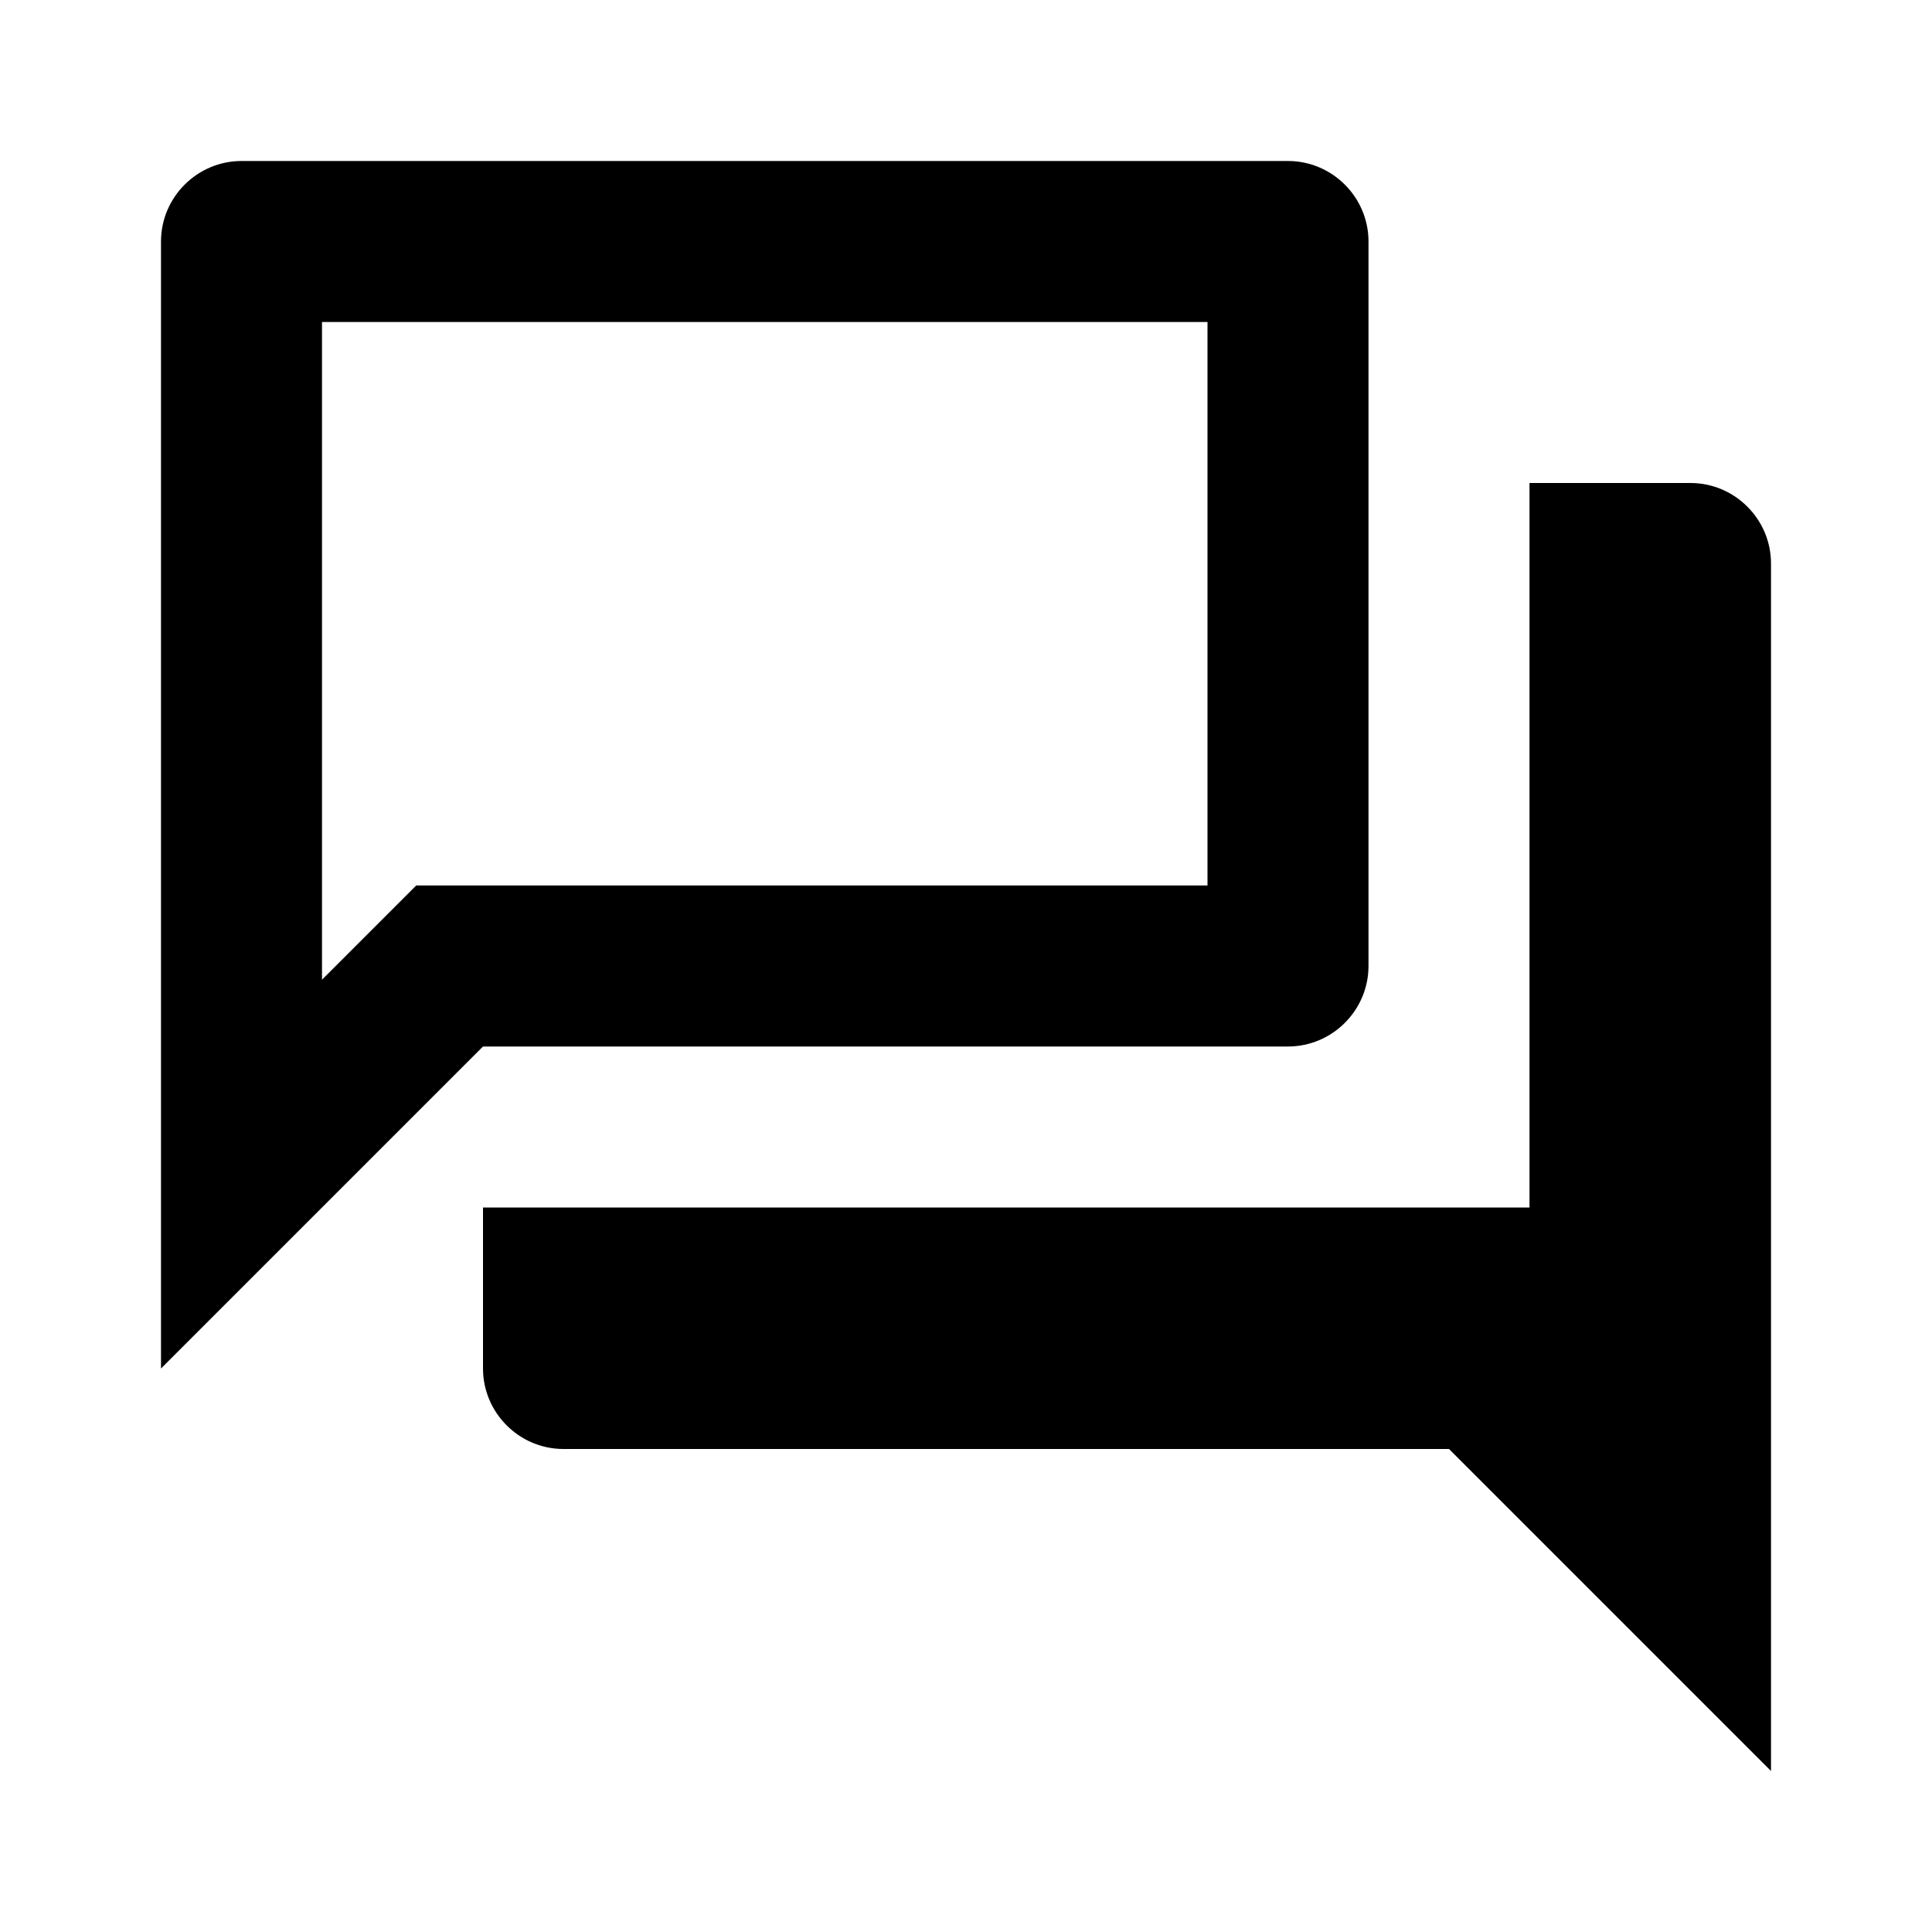
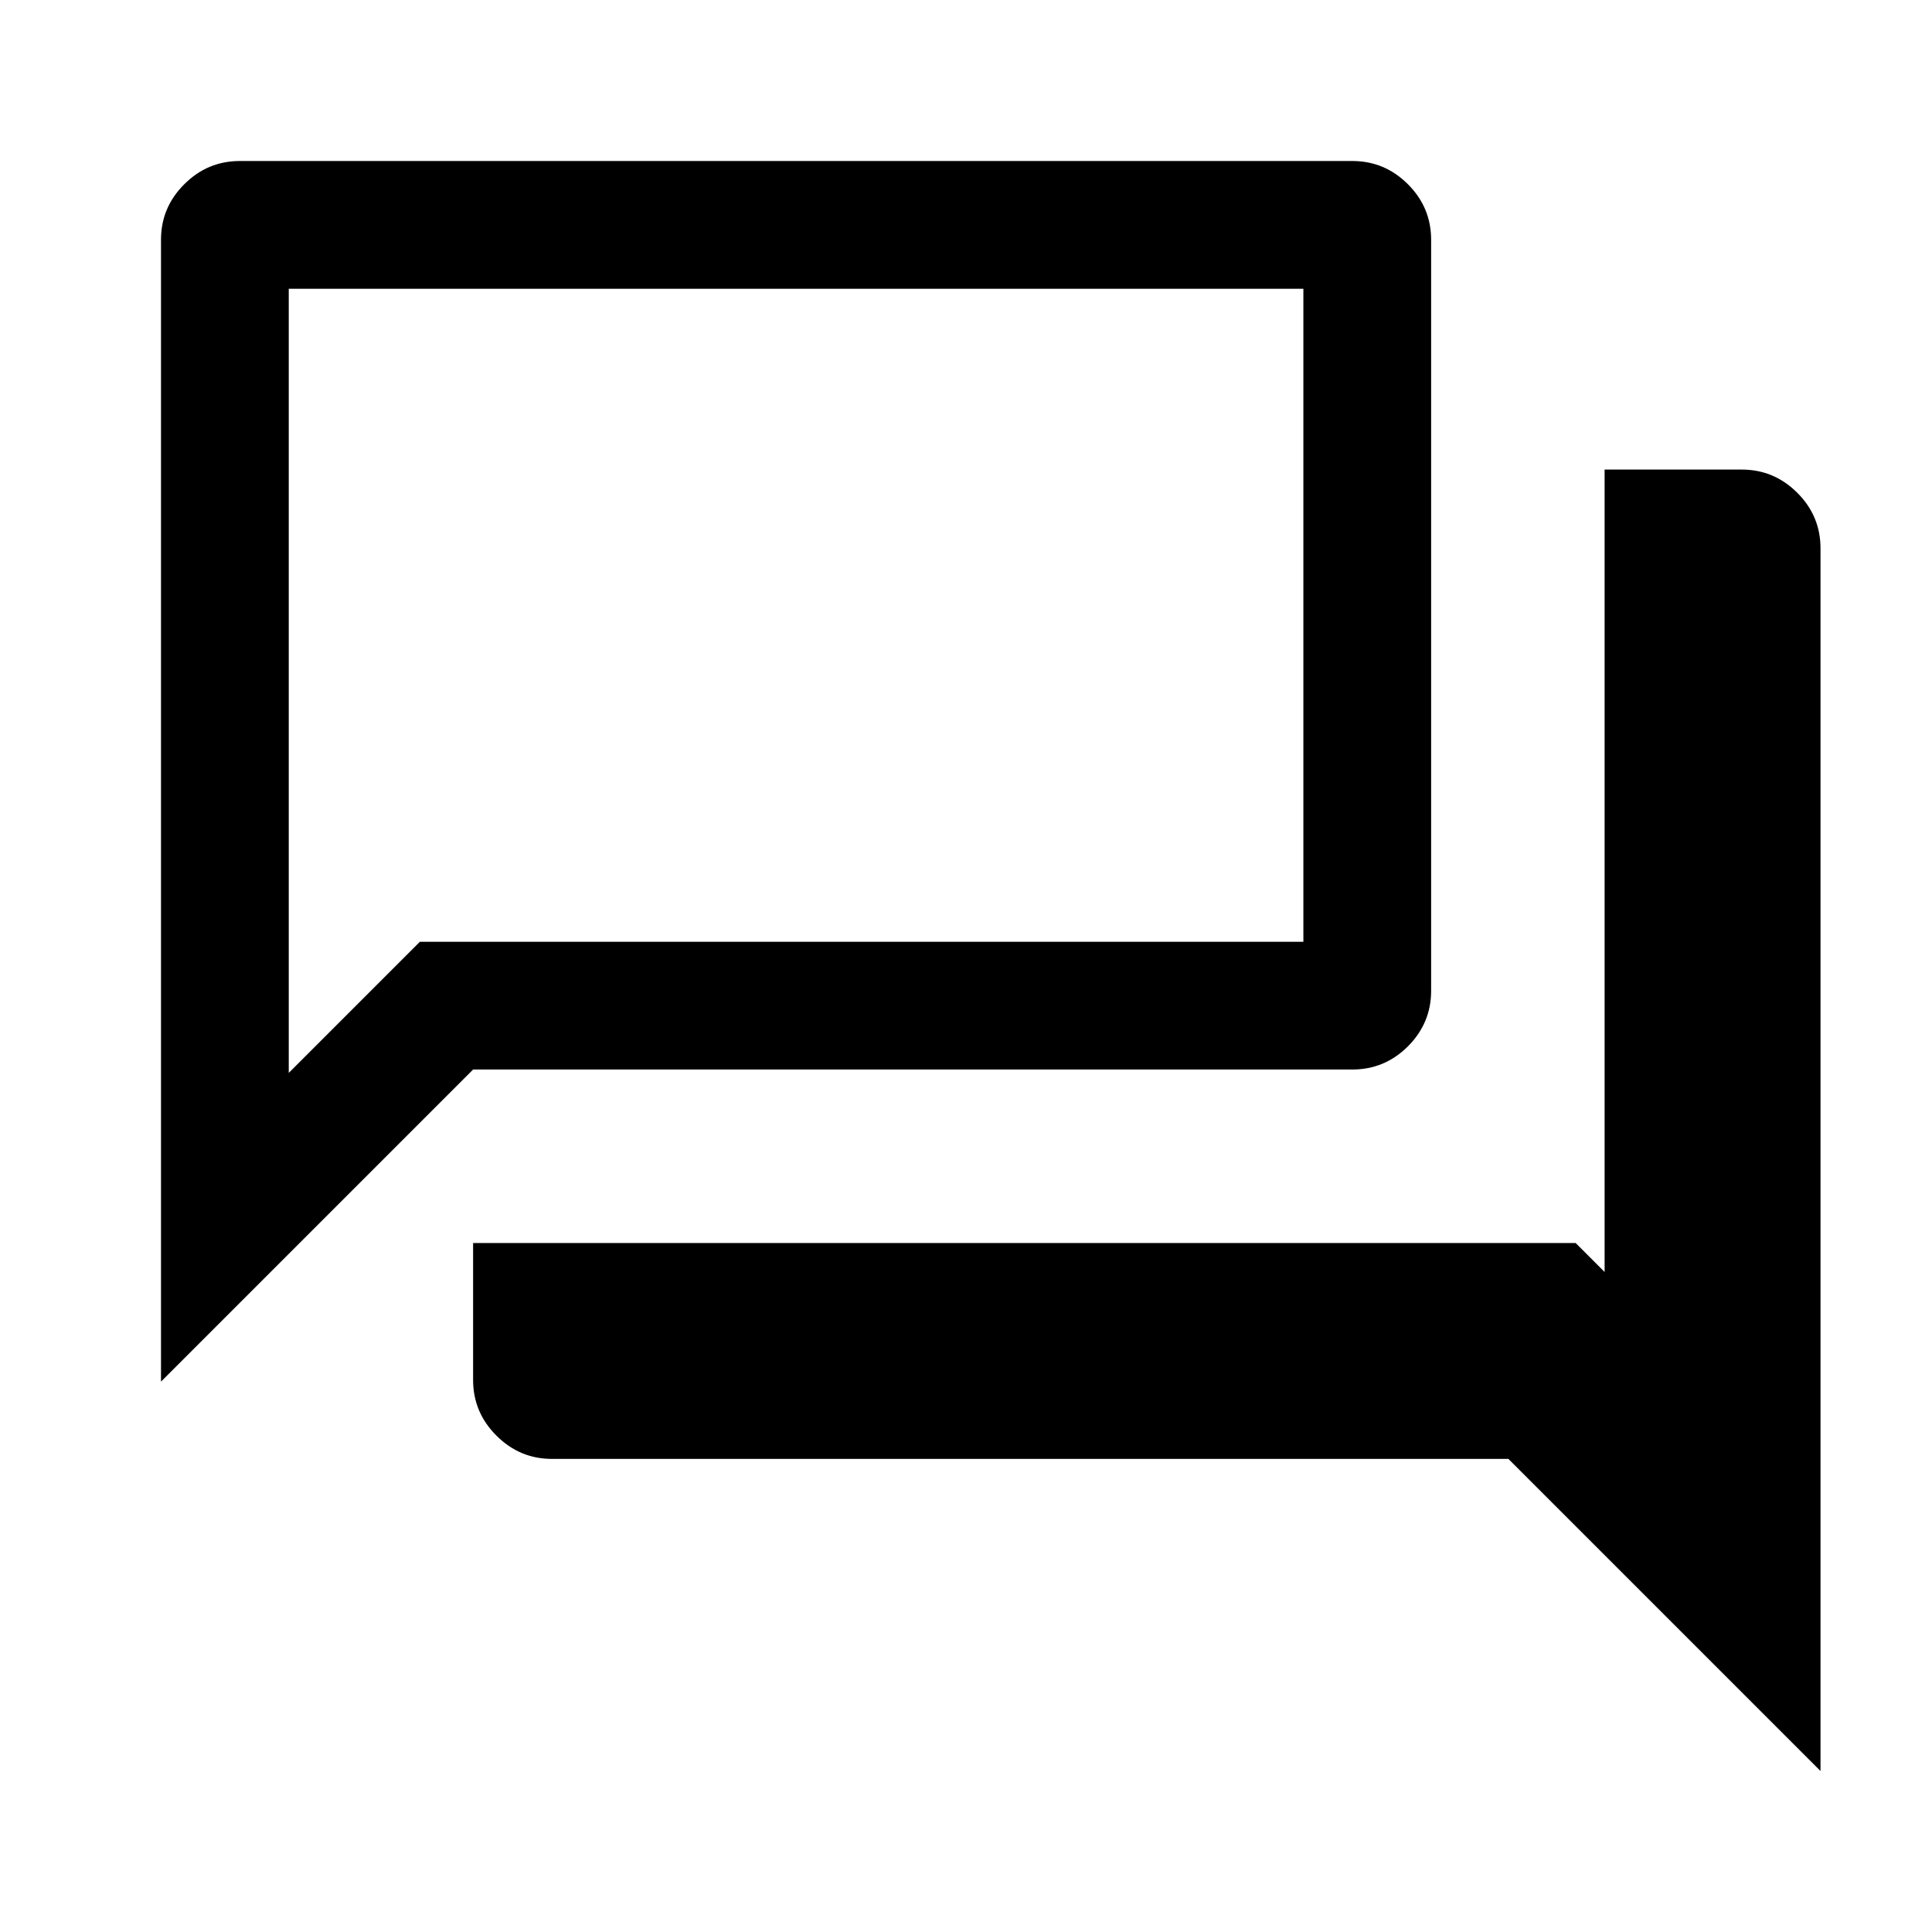
<svg xmlns="http://www.w3.org/2000/svg" viewBox="0 0 24 24">
-   <path d="M15 4V11H5.17L4.58 11.59L4 12.17V4H15ZM16 2H3C2.45 2 2 2.45 2 3V17L6 13H16C16.55 13 17 12.55 17 12V3C17 2.45 16.55 2 16 2ZM21 6H19V15H6V17C6 17.55 6.45 18 7 18H18L22 22V7C22 6.45 21.55 6 21 6Z" />
+   <path d="M2 17.163V2.978C2 2.711 2.096 2.481 2.289 2.289C2.481 2.096 2.712 2 2.981 2H16.798C17.067 2 17.297 2.096 17.49 2.289C17.682 2.481 17.778 2.711 17.778 2.979V12.308C17.778 12.575 17.682 12.805 17.49 12.998C17.297 13.19 17.067 13.286 16.798 13.286H5.877L2 17.163ZM6.857 18.123C6.59 18.123 6.36 18.027 6.167 17.834C5.974 17.642 5.877 17.411 5.877 17.142V15.441H19.573L19.933 15.801V5.833H21.635C21.904 5.833 22.134 5.929 22.327 6.122C22.519 6.314 22.615 6.544 22.615 6.812V22L18.738 18.123H6.857ZM16.191 3.587H3.587V13.328L5.216 11.699H16.191V3.587Z" />
</svg>
